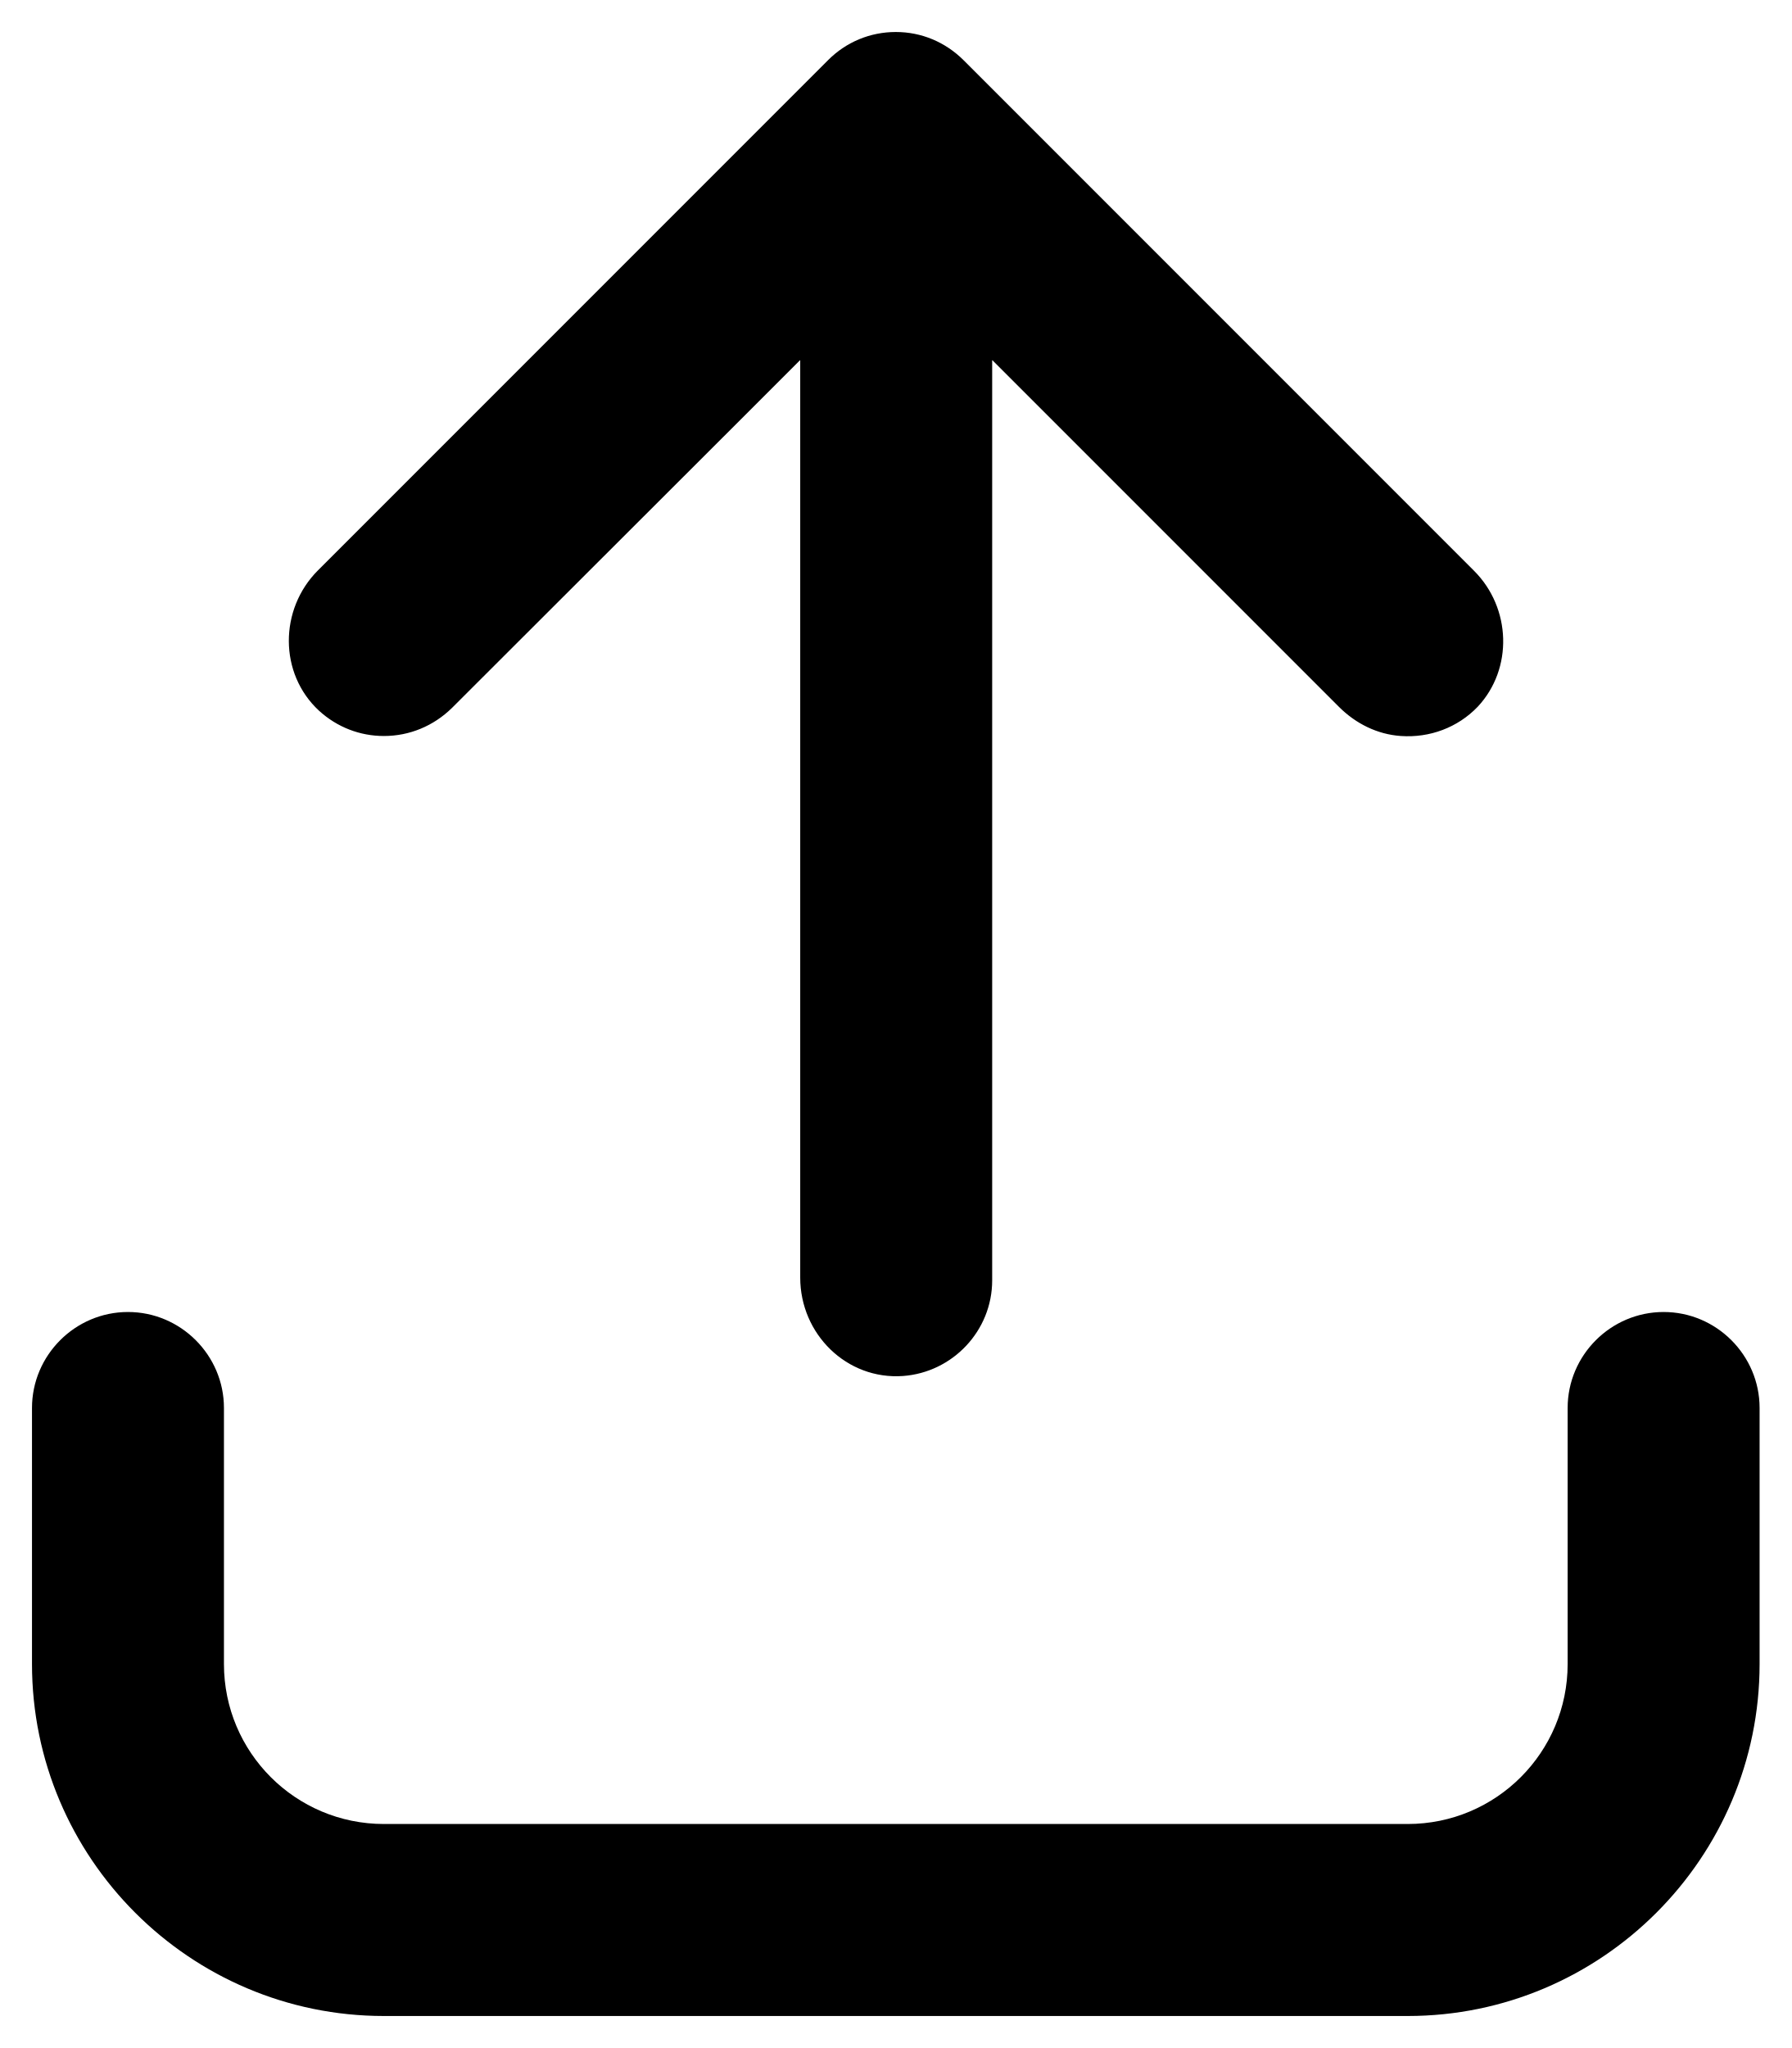
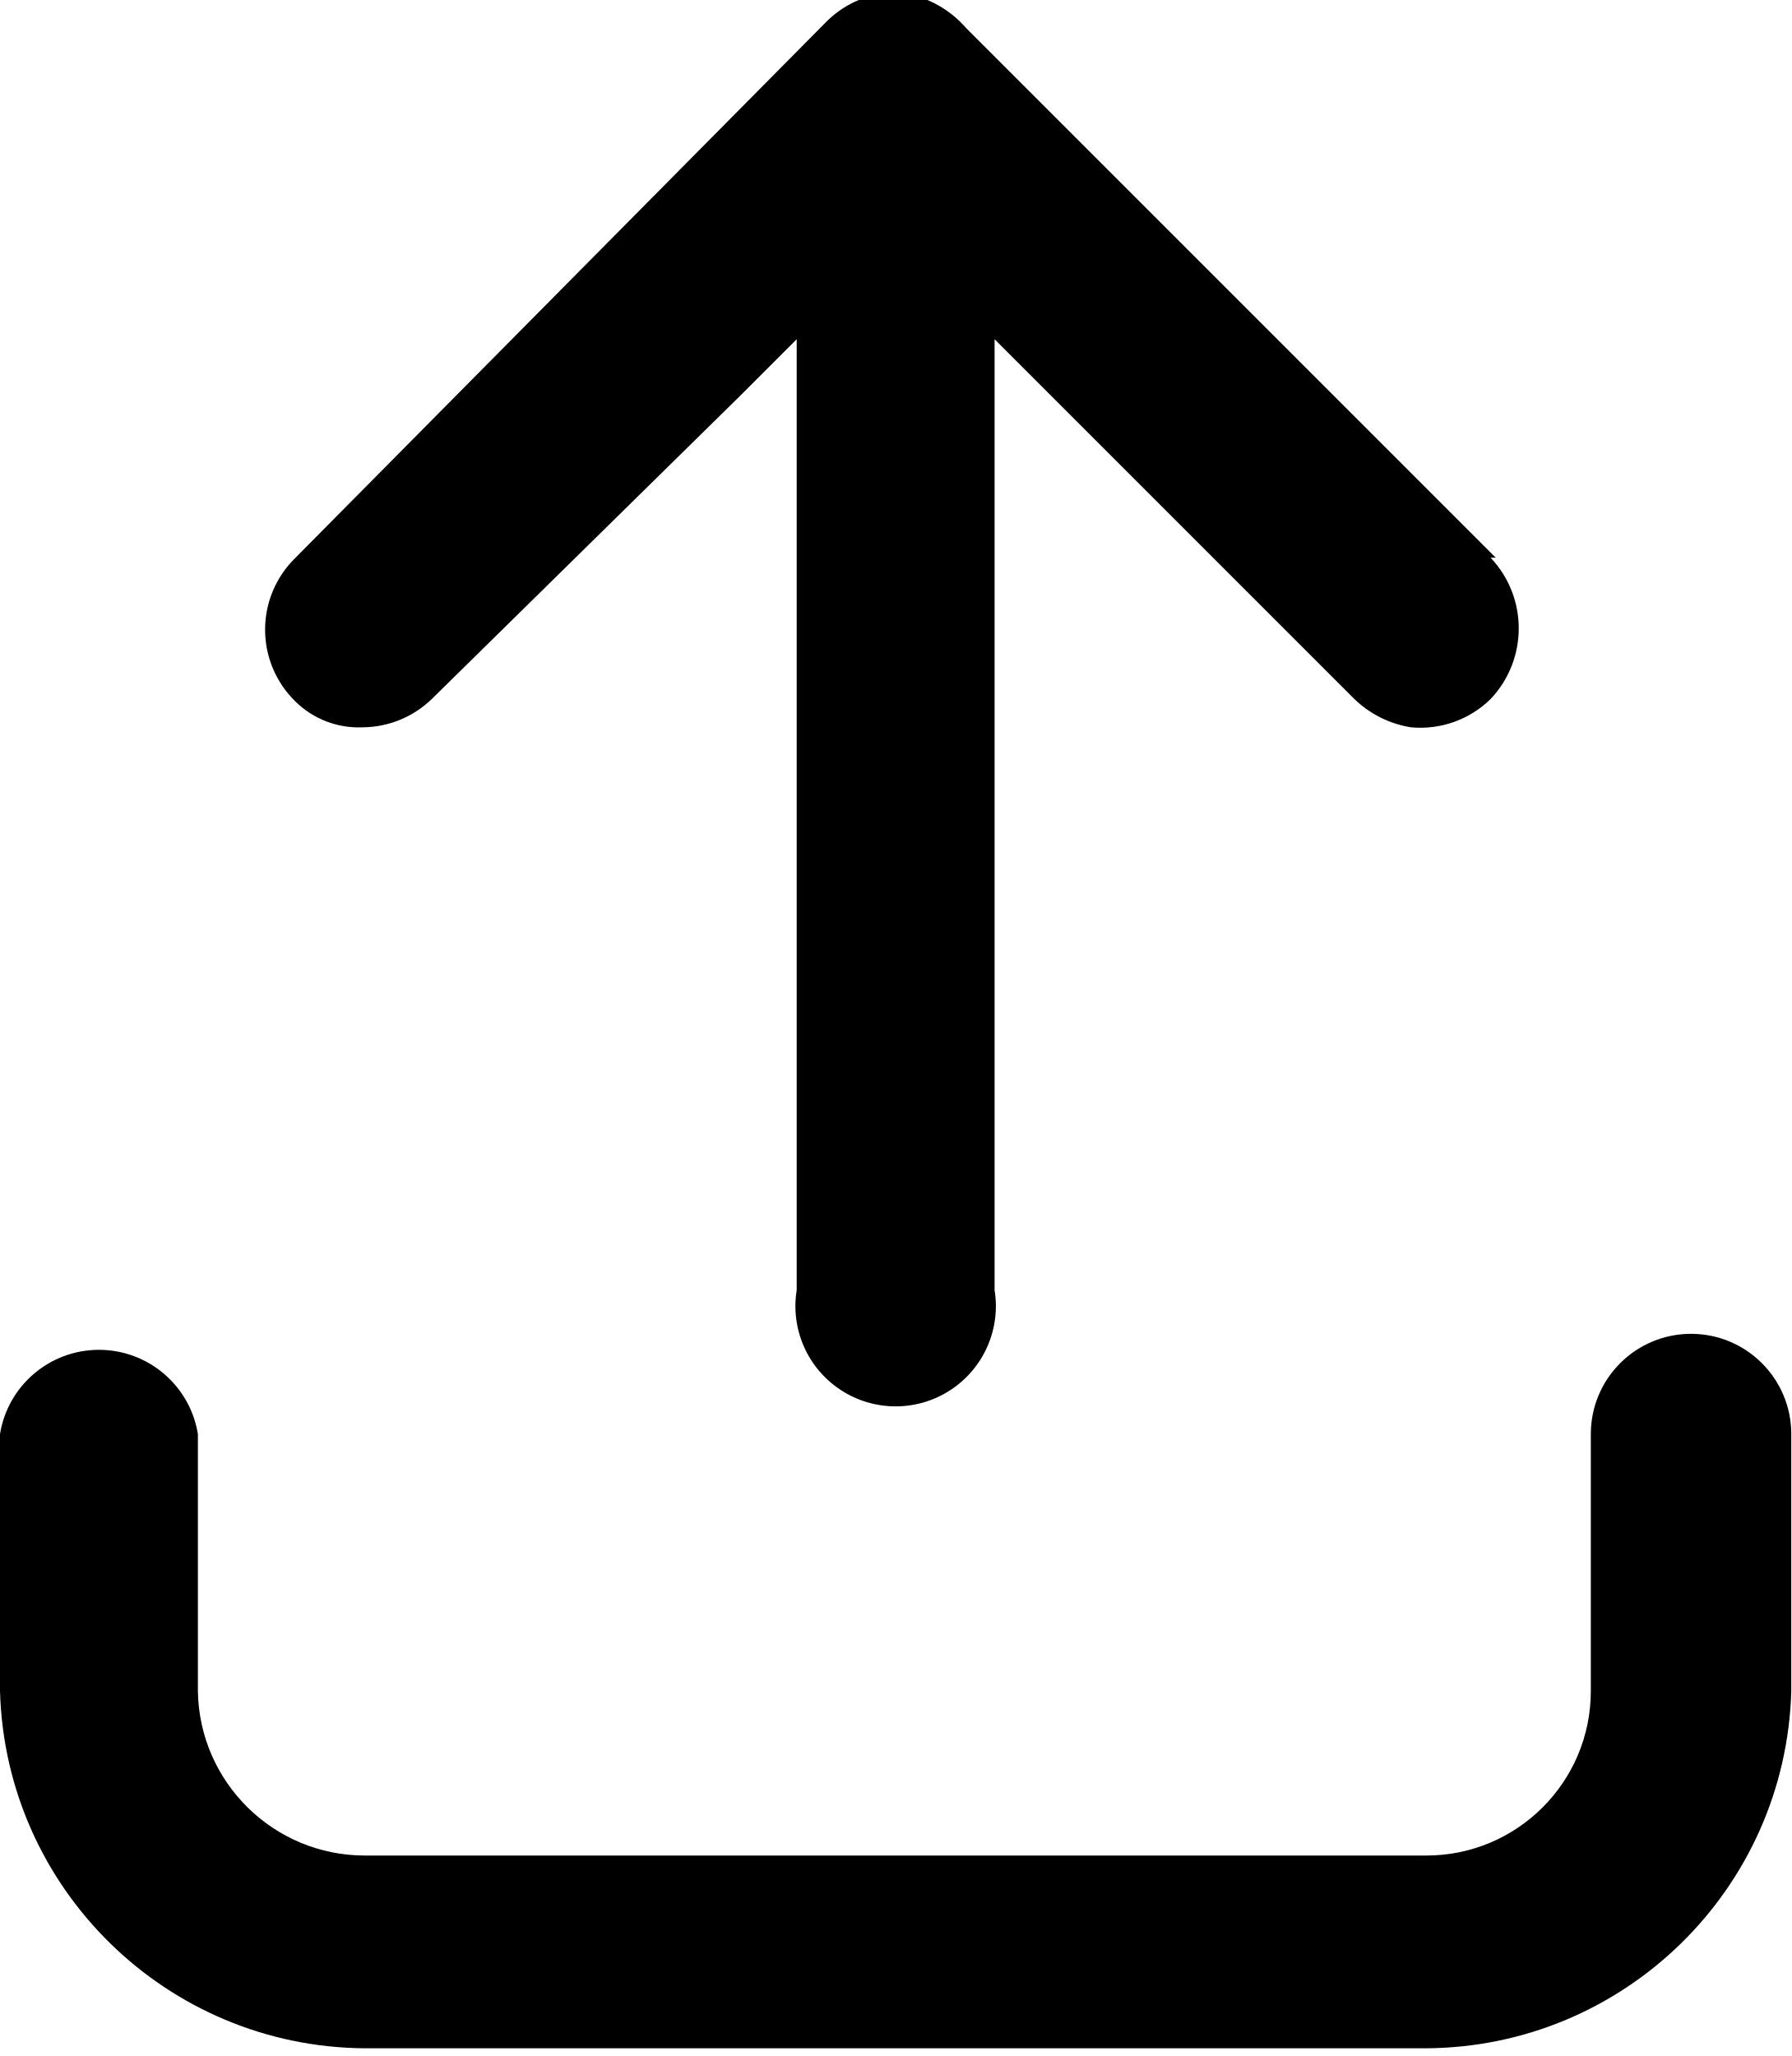
- <svg xmlns="http://www.w3.org/2000/svg" viewBox="0 0 448 512">
-   <path class="st0" d="M368.6 142.7 241 15.1c-4.6-4.6-10.6-7.1-17-7.1s-12.4 2.5-16.9 7L79.5 142.6c-9.7 9.7-9.8 25.8.3 35.1C84.3 181.8 90 184 96 184c6.4 0 12.4-2.5 17-7l73.4-73.3L200 90.1h.1V319.4c0 14.1 11.6 25.6 25.7 24.6 12.4-.9 22.3-11.3 22.3-23.9v-230s.1-.1.1 0l13.6 13.6 73 73c4.2 4.2 9.6 6.9 15.5 7.3 7.2.5 14.2-2.1 19.2-7.3 8.9-9.5 8.4-24.7-.9-34zM440 416v-64c0-13.2-10.8-24-24-24s-24 10.8-24 24v64c0 22.1-17.9 40-40 40H96c-22.1 0-40-17.9-40-40v-64c0-13.2-10.8-24-24-24S8 338.8 8 352v64c0 48.5 39.5 88 88 88h256c48.5 0 88-39.5 88-88z" />
+ <svg xmlns="http://www.w3.org/2000/svg" viewBox="0 0 6.97 8">
+   <path d="M5.82 2.17 3.76.11a.41.41 0 0 0-.27-.14.39.39 0 0 0-.27.11L1.15 2.17a.39.39 0 0 0 0 .56.35.35 0 0 0 .26.1.39.39 0 0 0 .27-.11l1.2-1.18.22-.22v3.7a.39.39 0 1 0 .77 0v-3.7l.22.22 1.18 1.18a.41.41 0 0 0 .22.11.39.39 0 0 0 .31-.11.4.4 0 0 0 0-.55Zm1.15 4.41v-1a.39.39 0 0 0-.78 0v1a.64.64 0 0 1-.64.64H1.42a.65.65 0 0 1-.65-.64v-1a.39.39 0 0 0-.77 0v1a1.43 1.43 0 0 0 1.42 1.39h4.13a1.43 1.43 0 0 0 1.42-1.39Z" />
</svg>
